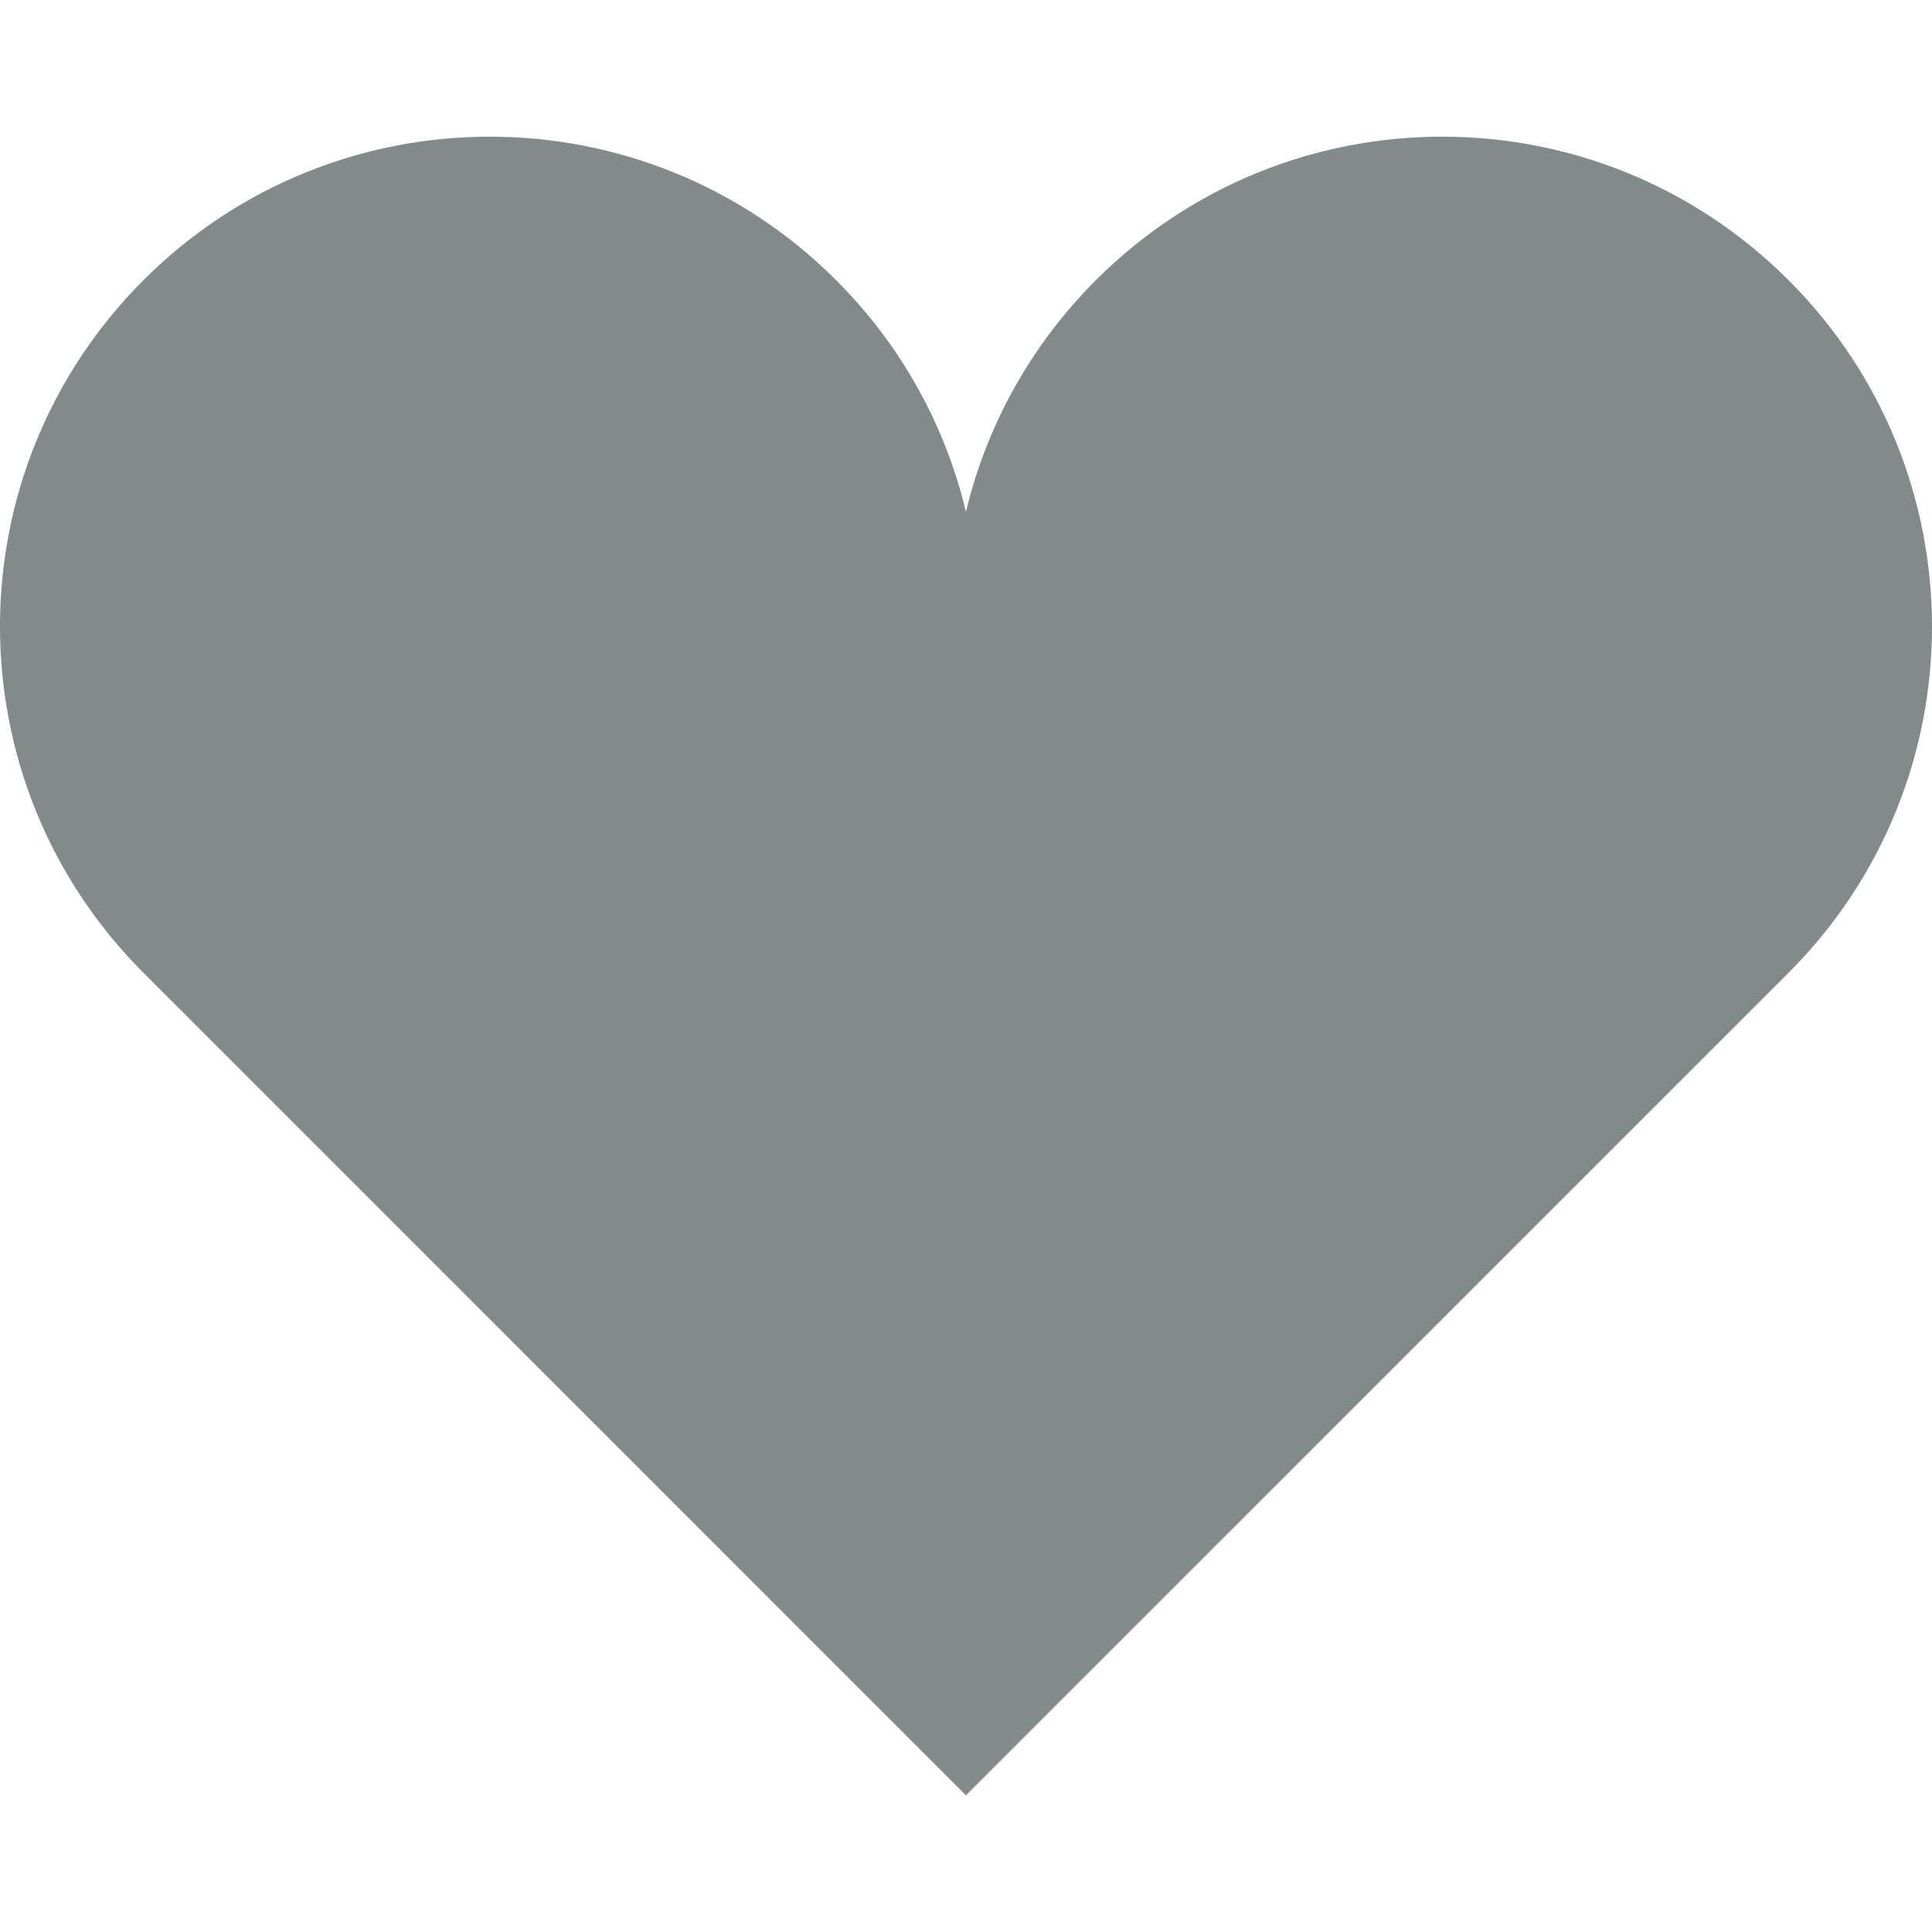
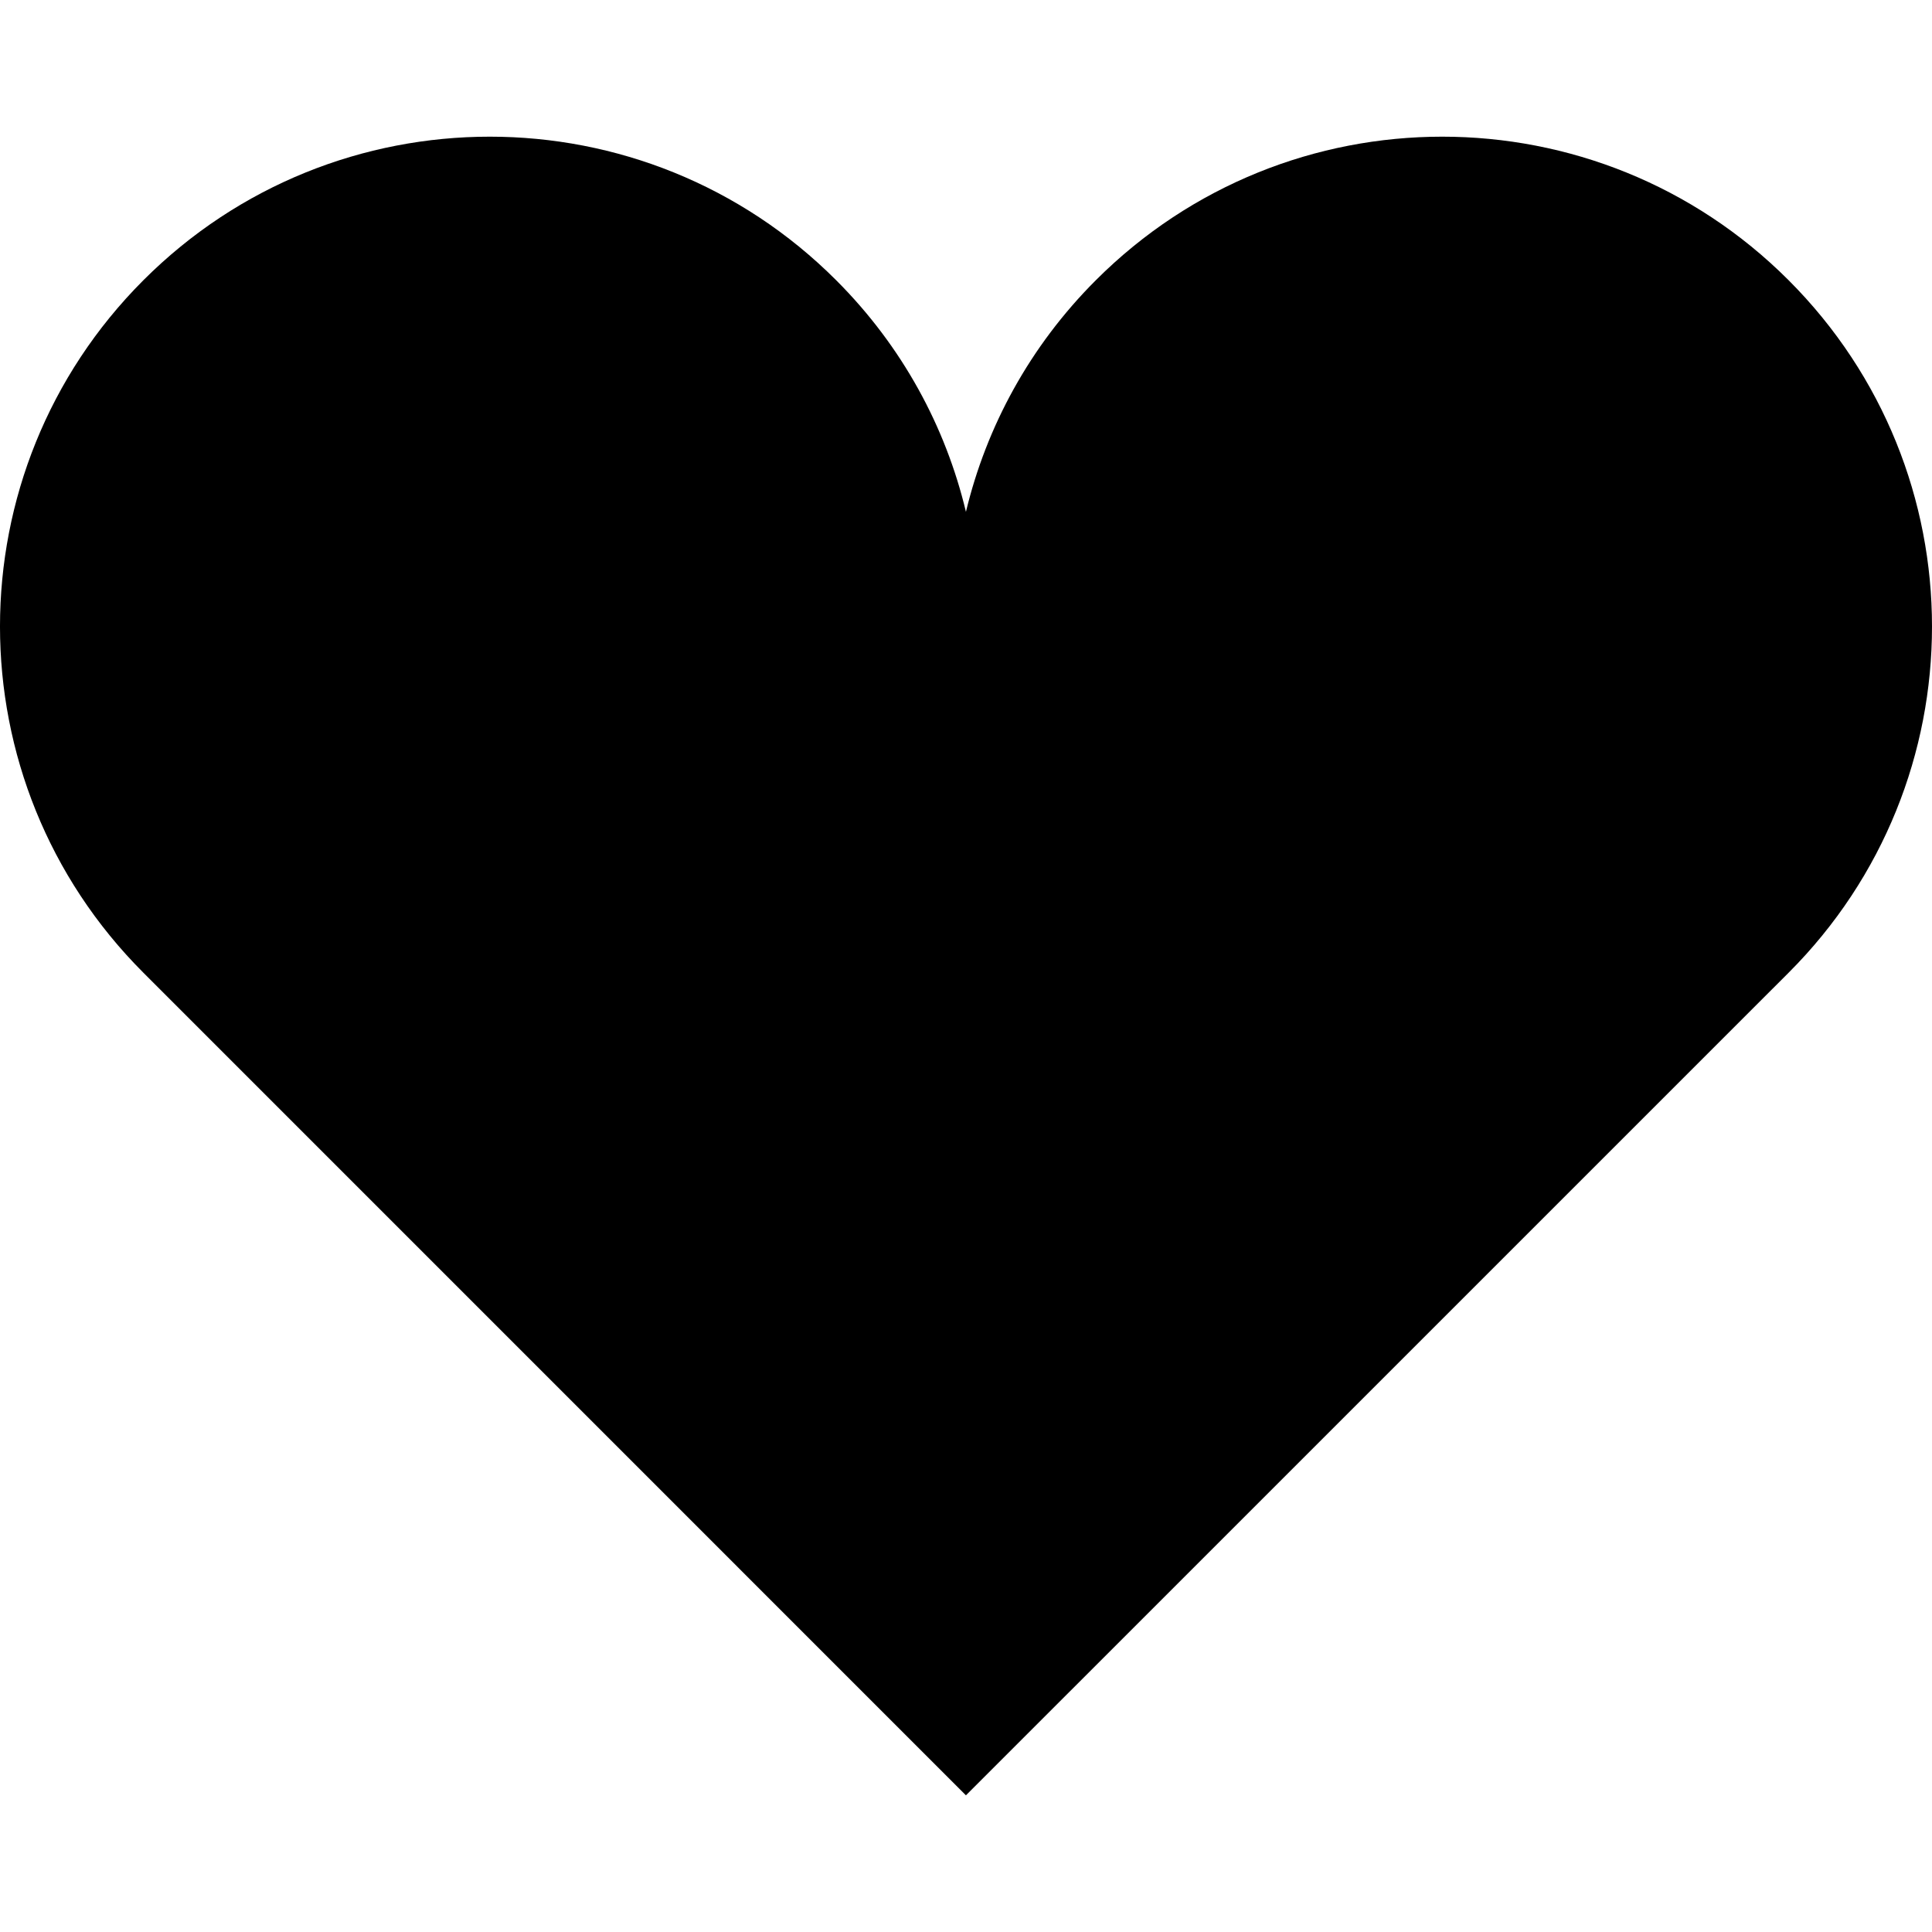
- <svg xmlns="http://www.w3.org/2000/svg" version="1.1" id="_x32_" x="0px" y="0px" width="512px" height="512px" viewBox="0 0 512 512" style="width: 256px; height: 256px; opacity: 1;" xml:space="preserve">
-   <style type="text/css">
- 
- 	.st0{fill:#4B4B4B;}
- 
- </style>
-   <g>
-     <path class="st0" d="M473.984,74.248c-50.688-50.703-132.875-50.703-183.563,0c-17.563,17.547-29.031,38.891-34.438,61.391   c-5.375-22.5-16.844-43.844-34.406-61.391c-50.688-50.703-132.875-50.703-183.563,0c-50.688,50.688-50.688,132.875,0,183.547   l217.969,217.984l218-217.984C524.672,207.123,524.672,124.936,473.984,74.248z" style="fill: rgb(131, 138, 138);" />
+ <svg xmlns="http://www.w3.org/2000/svg" version="1.1" id="_x32_" x="0px" y="0px" viewBox="0 0 512 512" style="width: 256px; height: 256px; opacity: 1;" xml:space="preserve">
+   <g id="reply">
+     <path class="st0" d="M473.984,74.248c-50.688-50.703-132.875-50.703-183.563,0c-17.563,17.547-29.031,38.891-34.438,61.391   c-5.375-22.5-16.844-43.844-34.406-61.391c-50.688-50.703-132.875-50.703-183.563,0c-50.688,50.688-50.688,132.875,0,183.547   l217.969,217.984l218-217.984C524.672,207.123,524.672,124.936,473.984,74.248z" />
  </g>
</svg>
